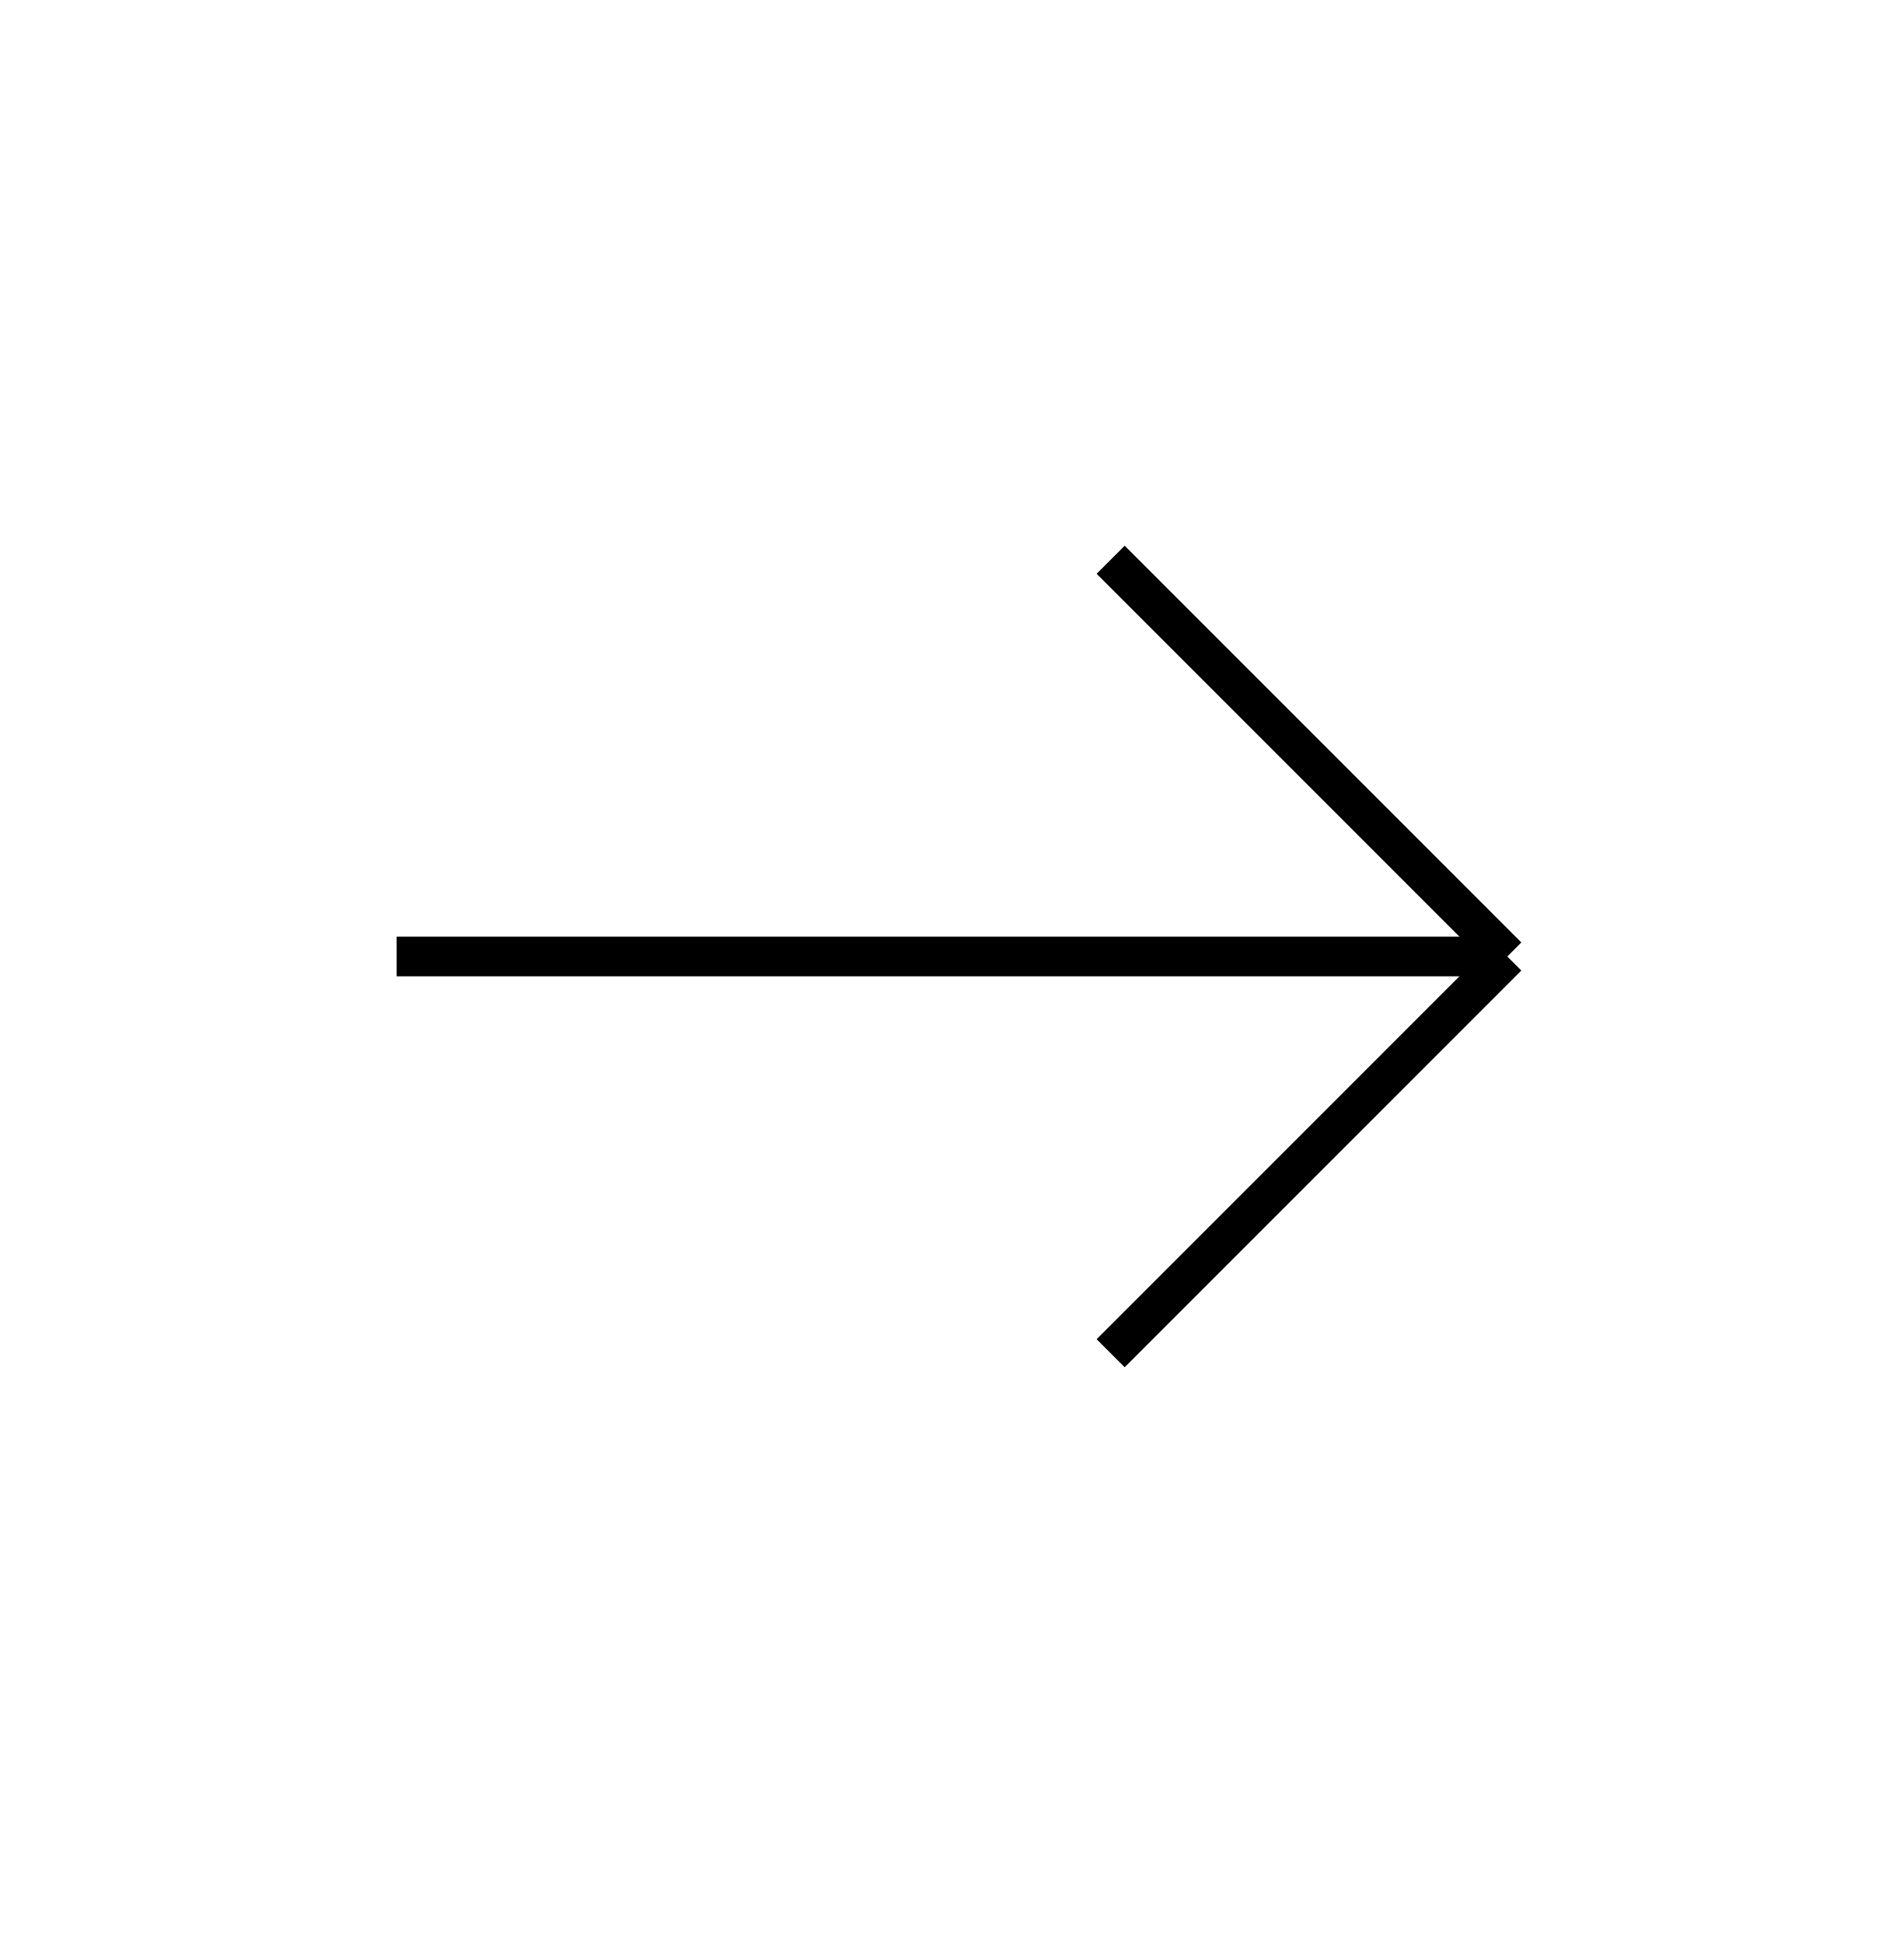
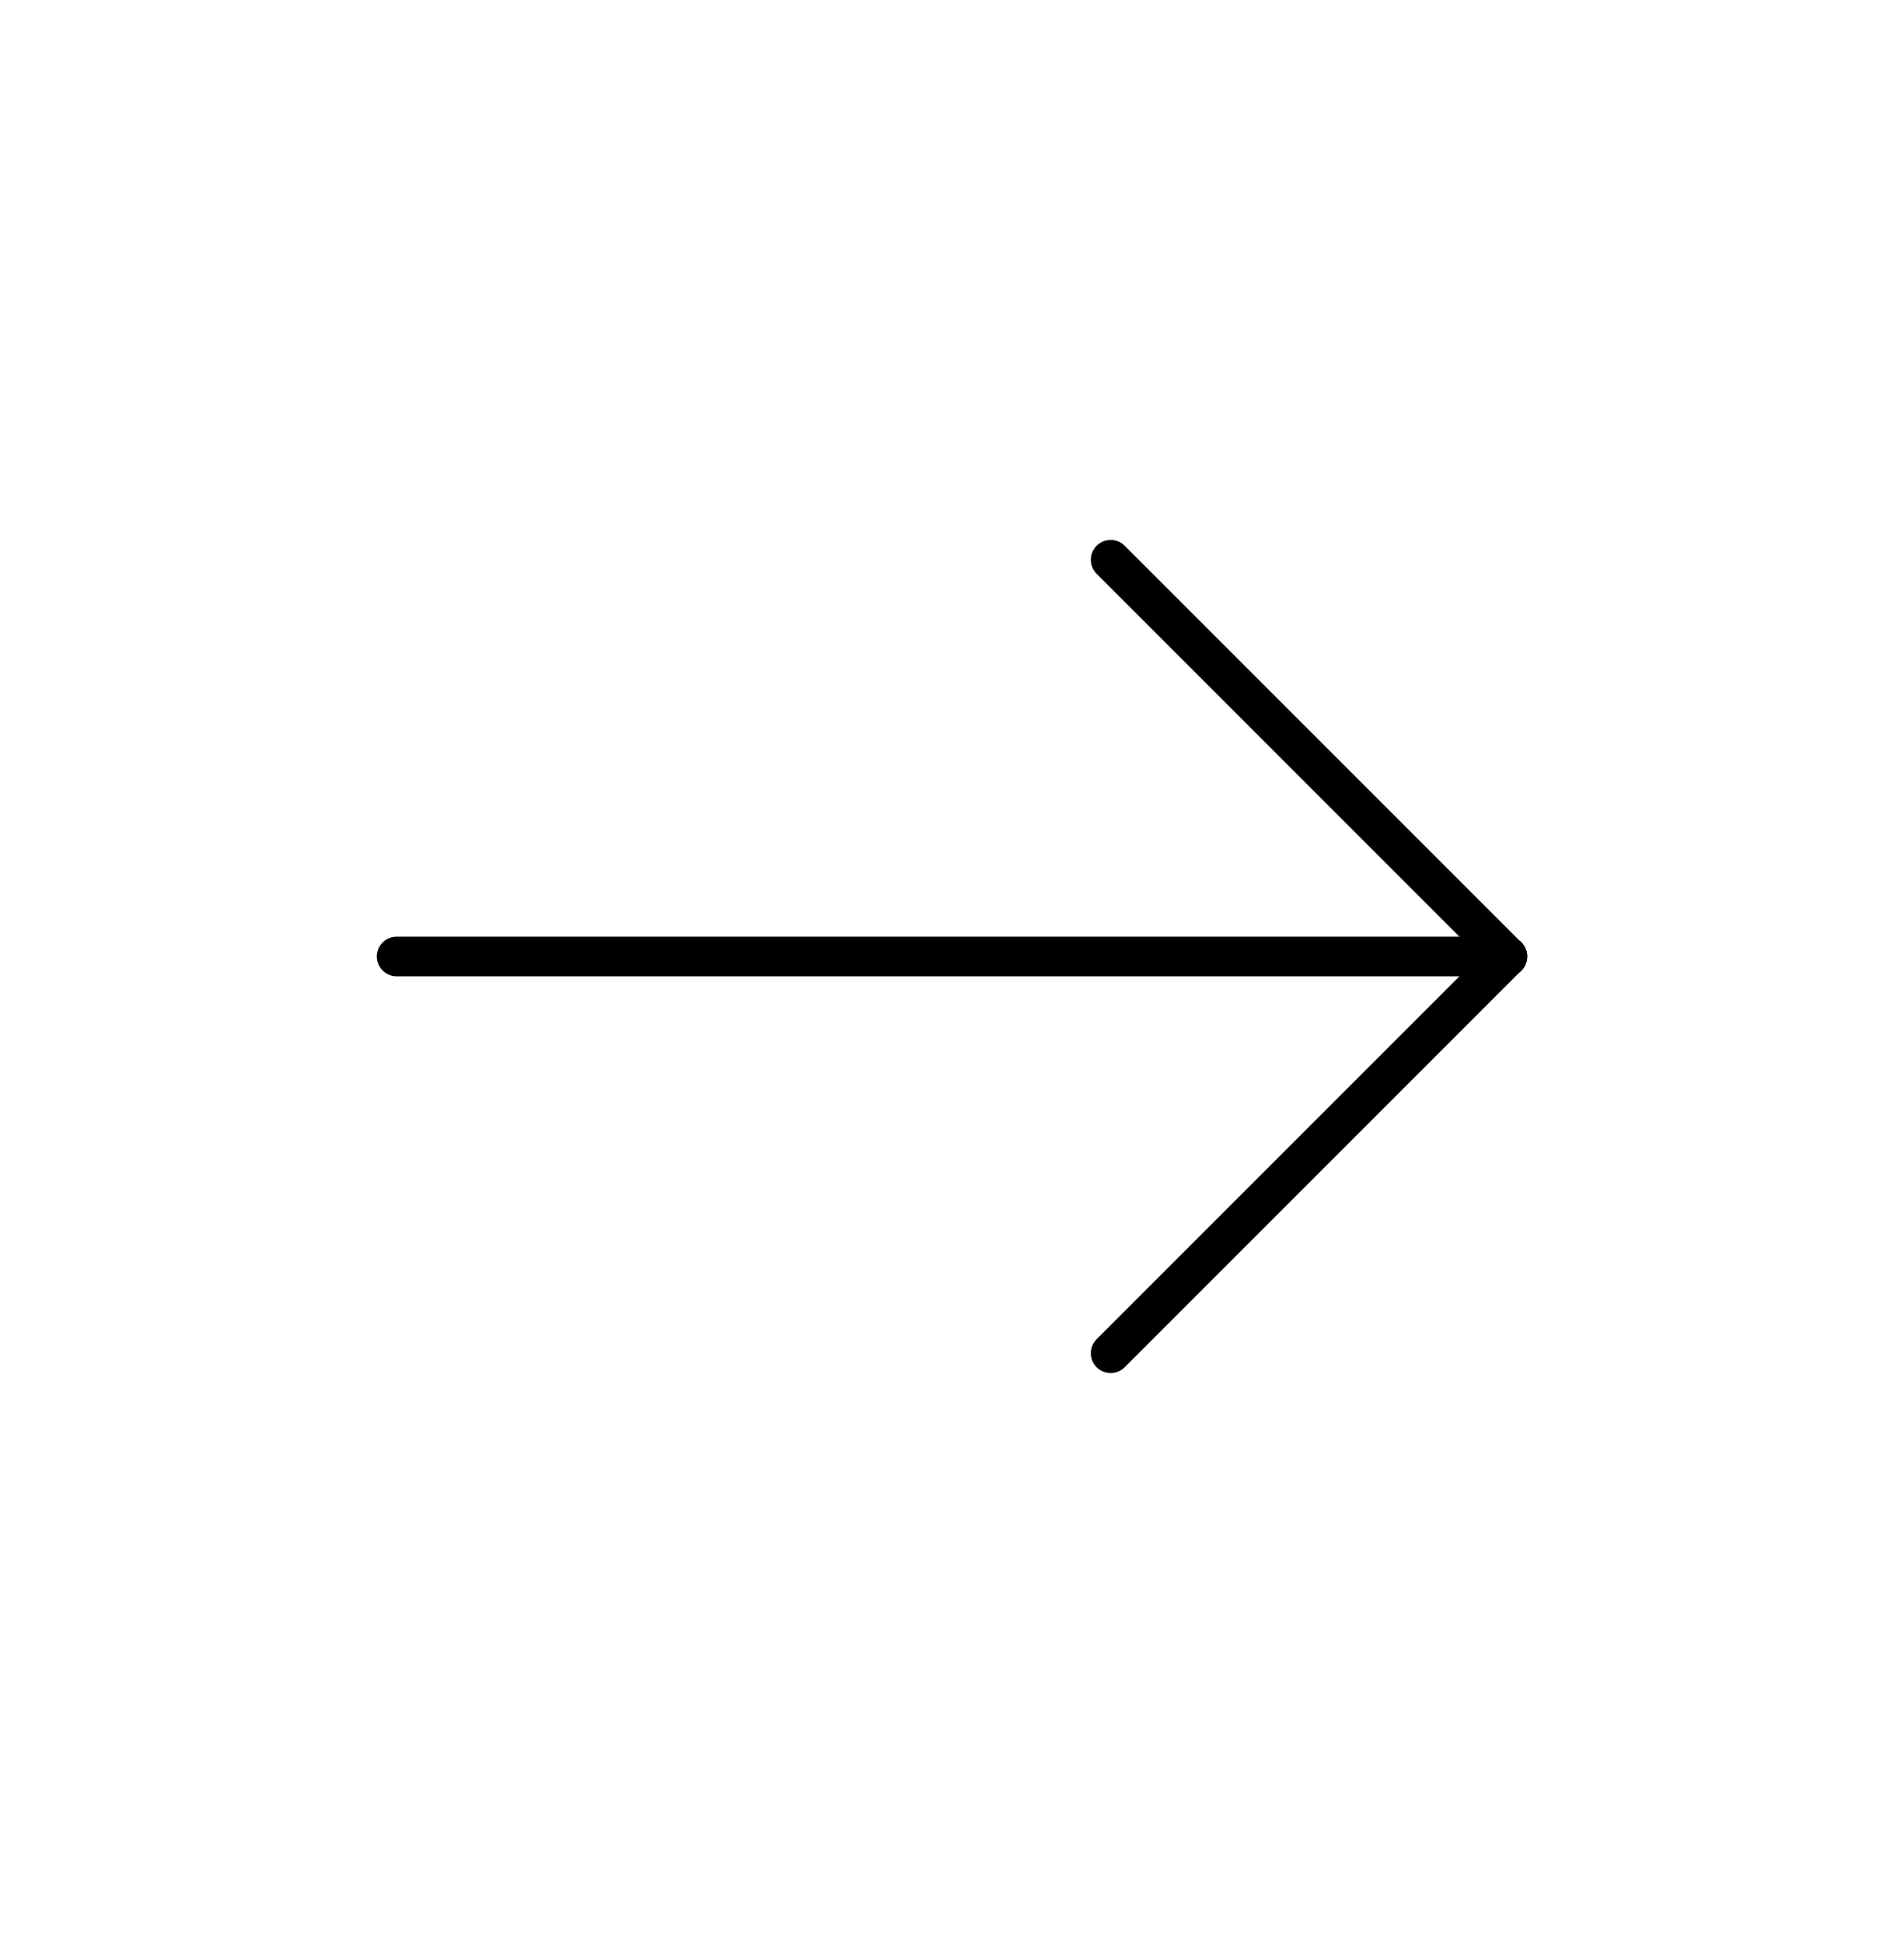
<svg xmlns="http://www.w3.org/2000/svg" width="48" height="49" viewBox="0 0 48 49" fill="none">
-   <path d="M38 24.109H10" stroke="black" strokeWidth="1.5" strokeLinecap="round" strokeLinejoin="round" />
-   <path d="M28 34.109L38 24.109" stroke="black" strokeWidth="1.5" strokeLinecap="round" strokeLinejoin="round" />
-   <path d="M28 14.109L38 24.109" stroke="black" strokeWidth="1.5" strokeLinecap="round" strokeLinejoin="round" />
+   <path d="M38 24.109H10" stroke="black" strokeWidth="1.5" stroke-linecap="round" stroke-linejoin="round" />
+   <path d="M28 34.109L38 24.109" stroke="black" strokeWidth="1.5" stroke-linecap="round" stroke-linejoin="round" />
+   <path d="M28 14.109L38 24.109" stroke="black" strokeWidth="1.5" stroke-linecap="round" stroke-linejoin="round" />
</svg>
